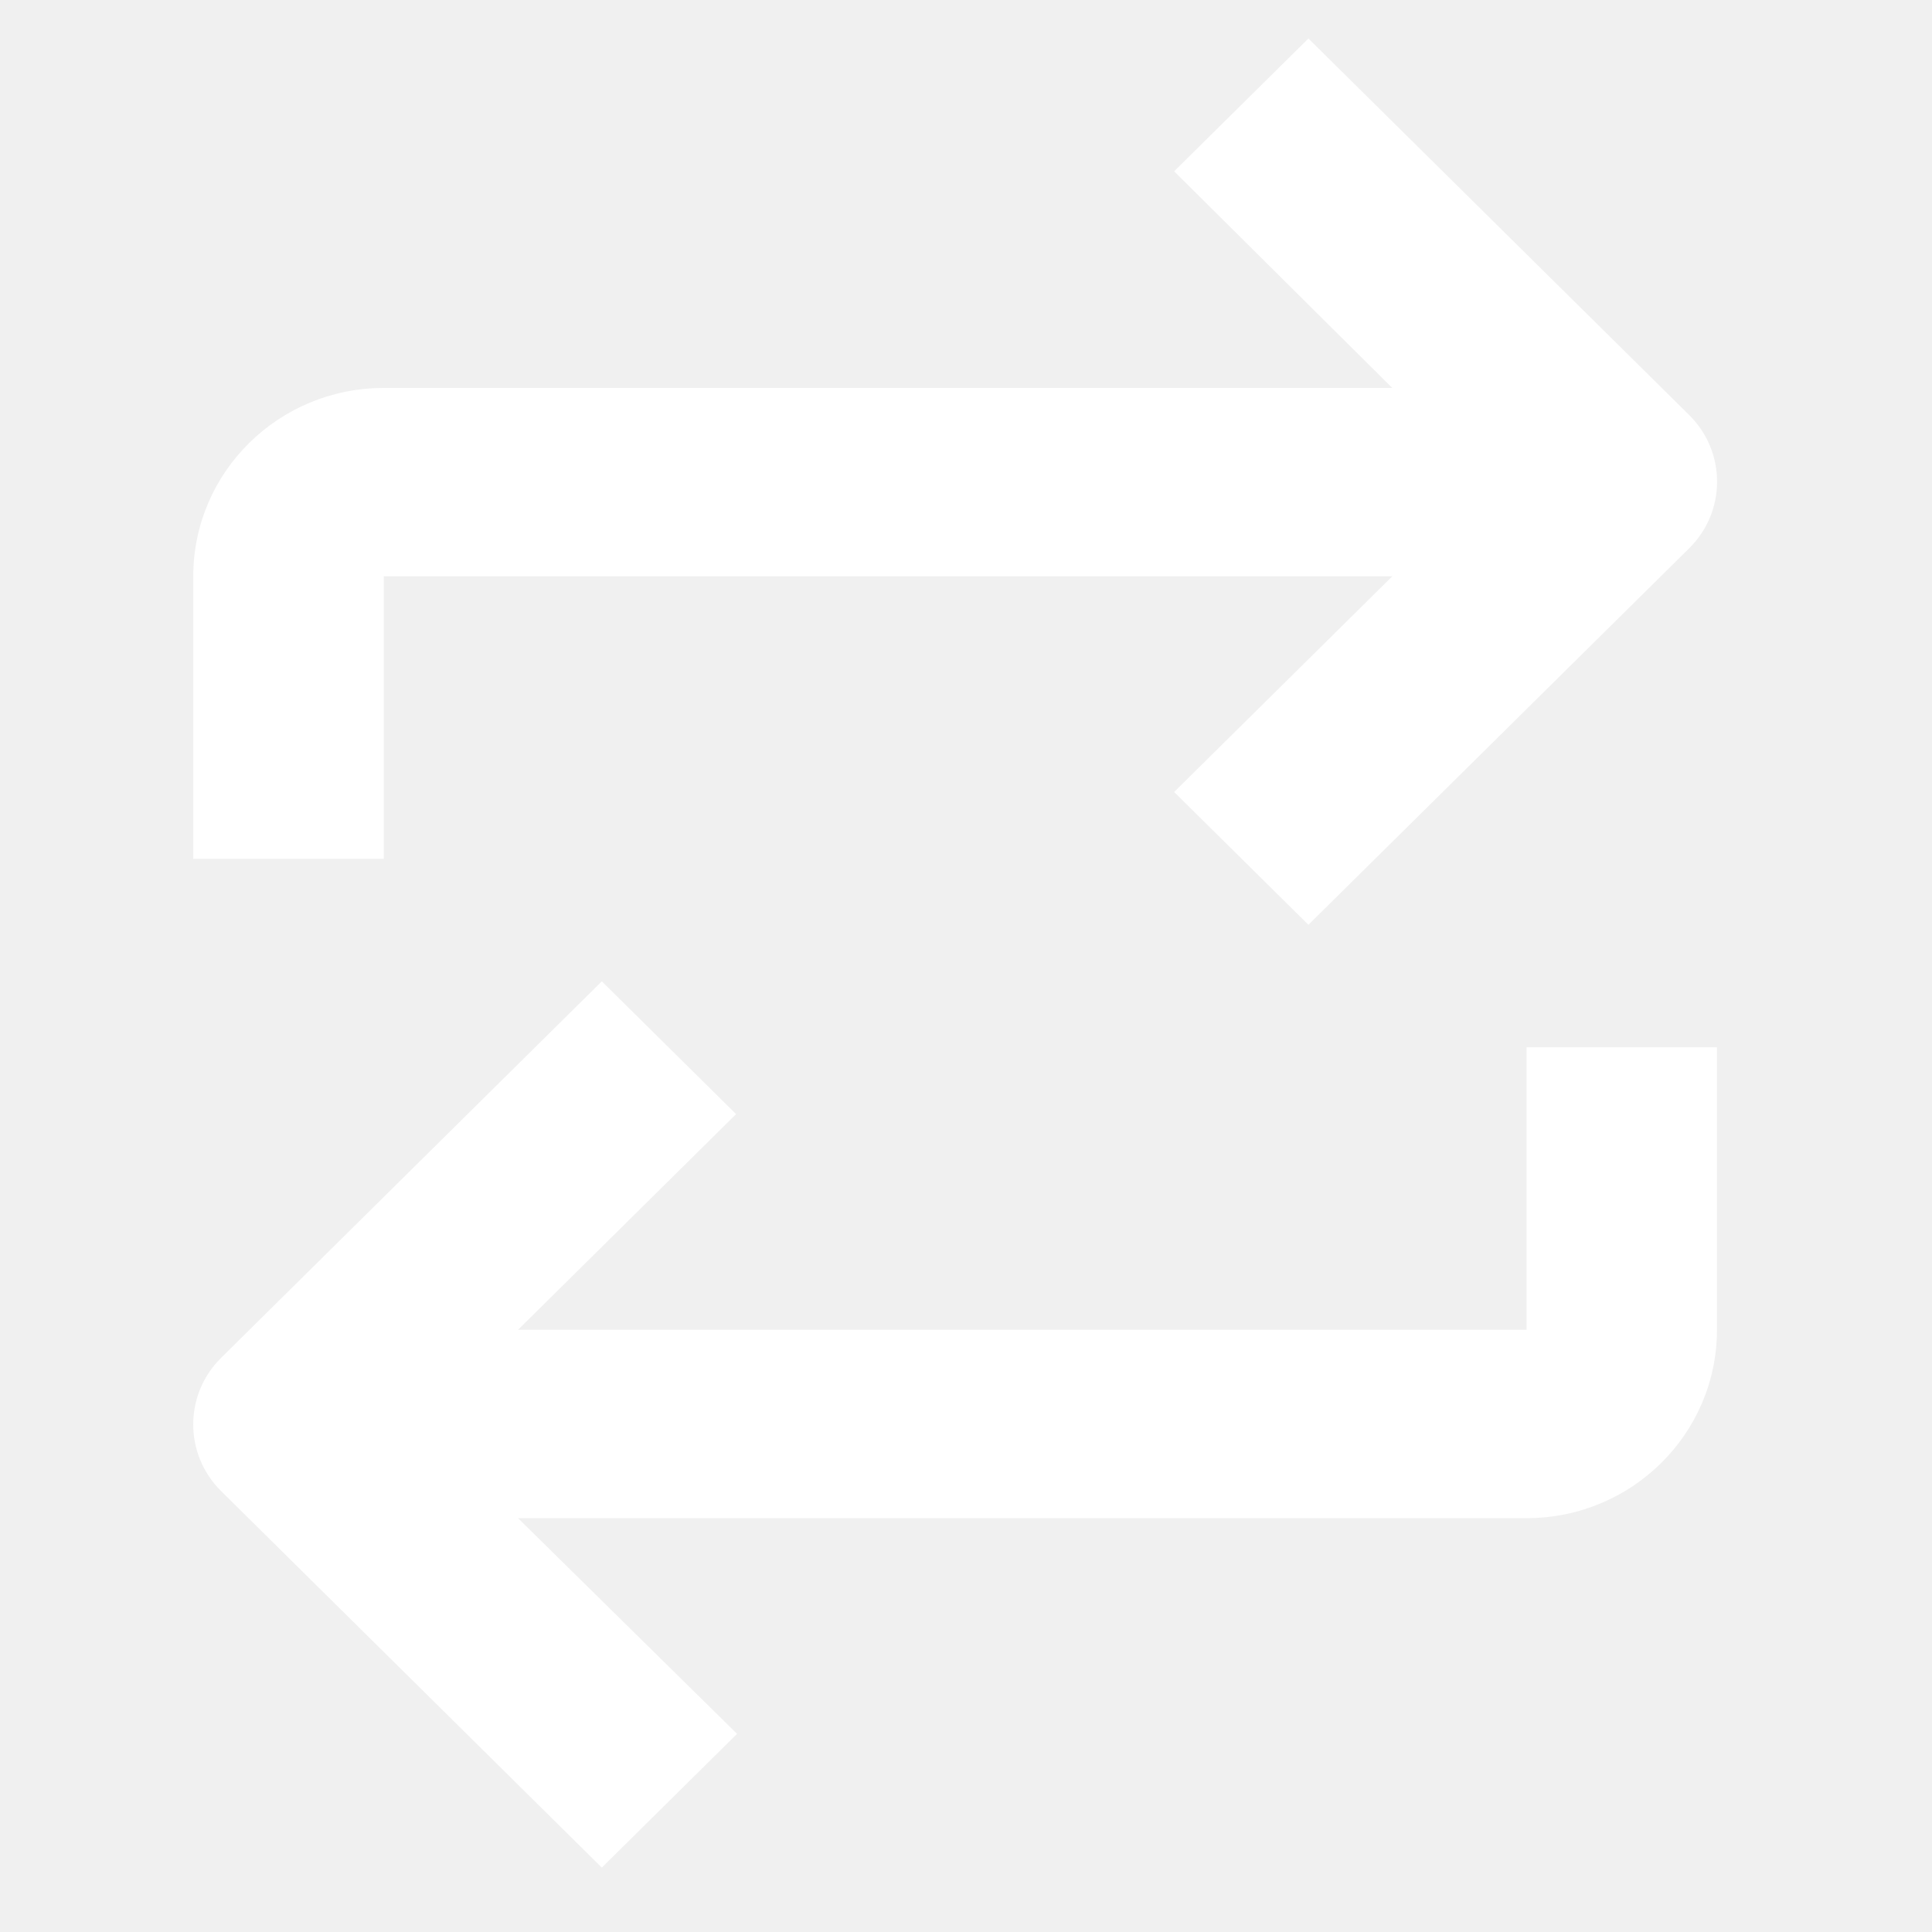
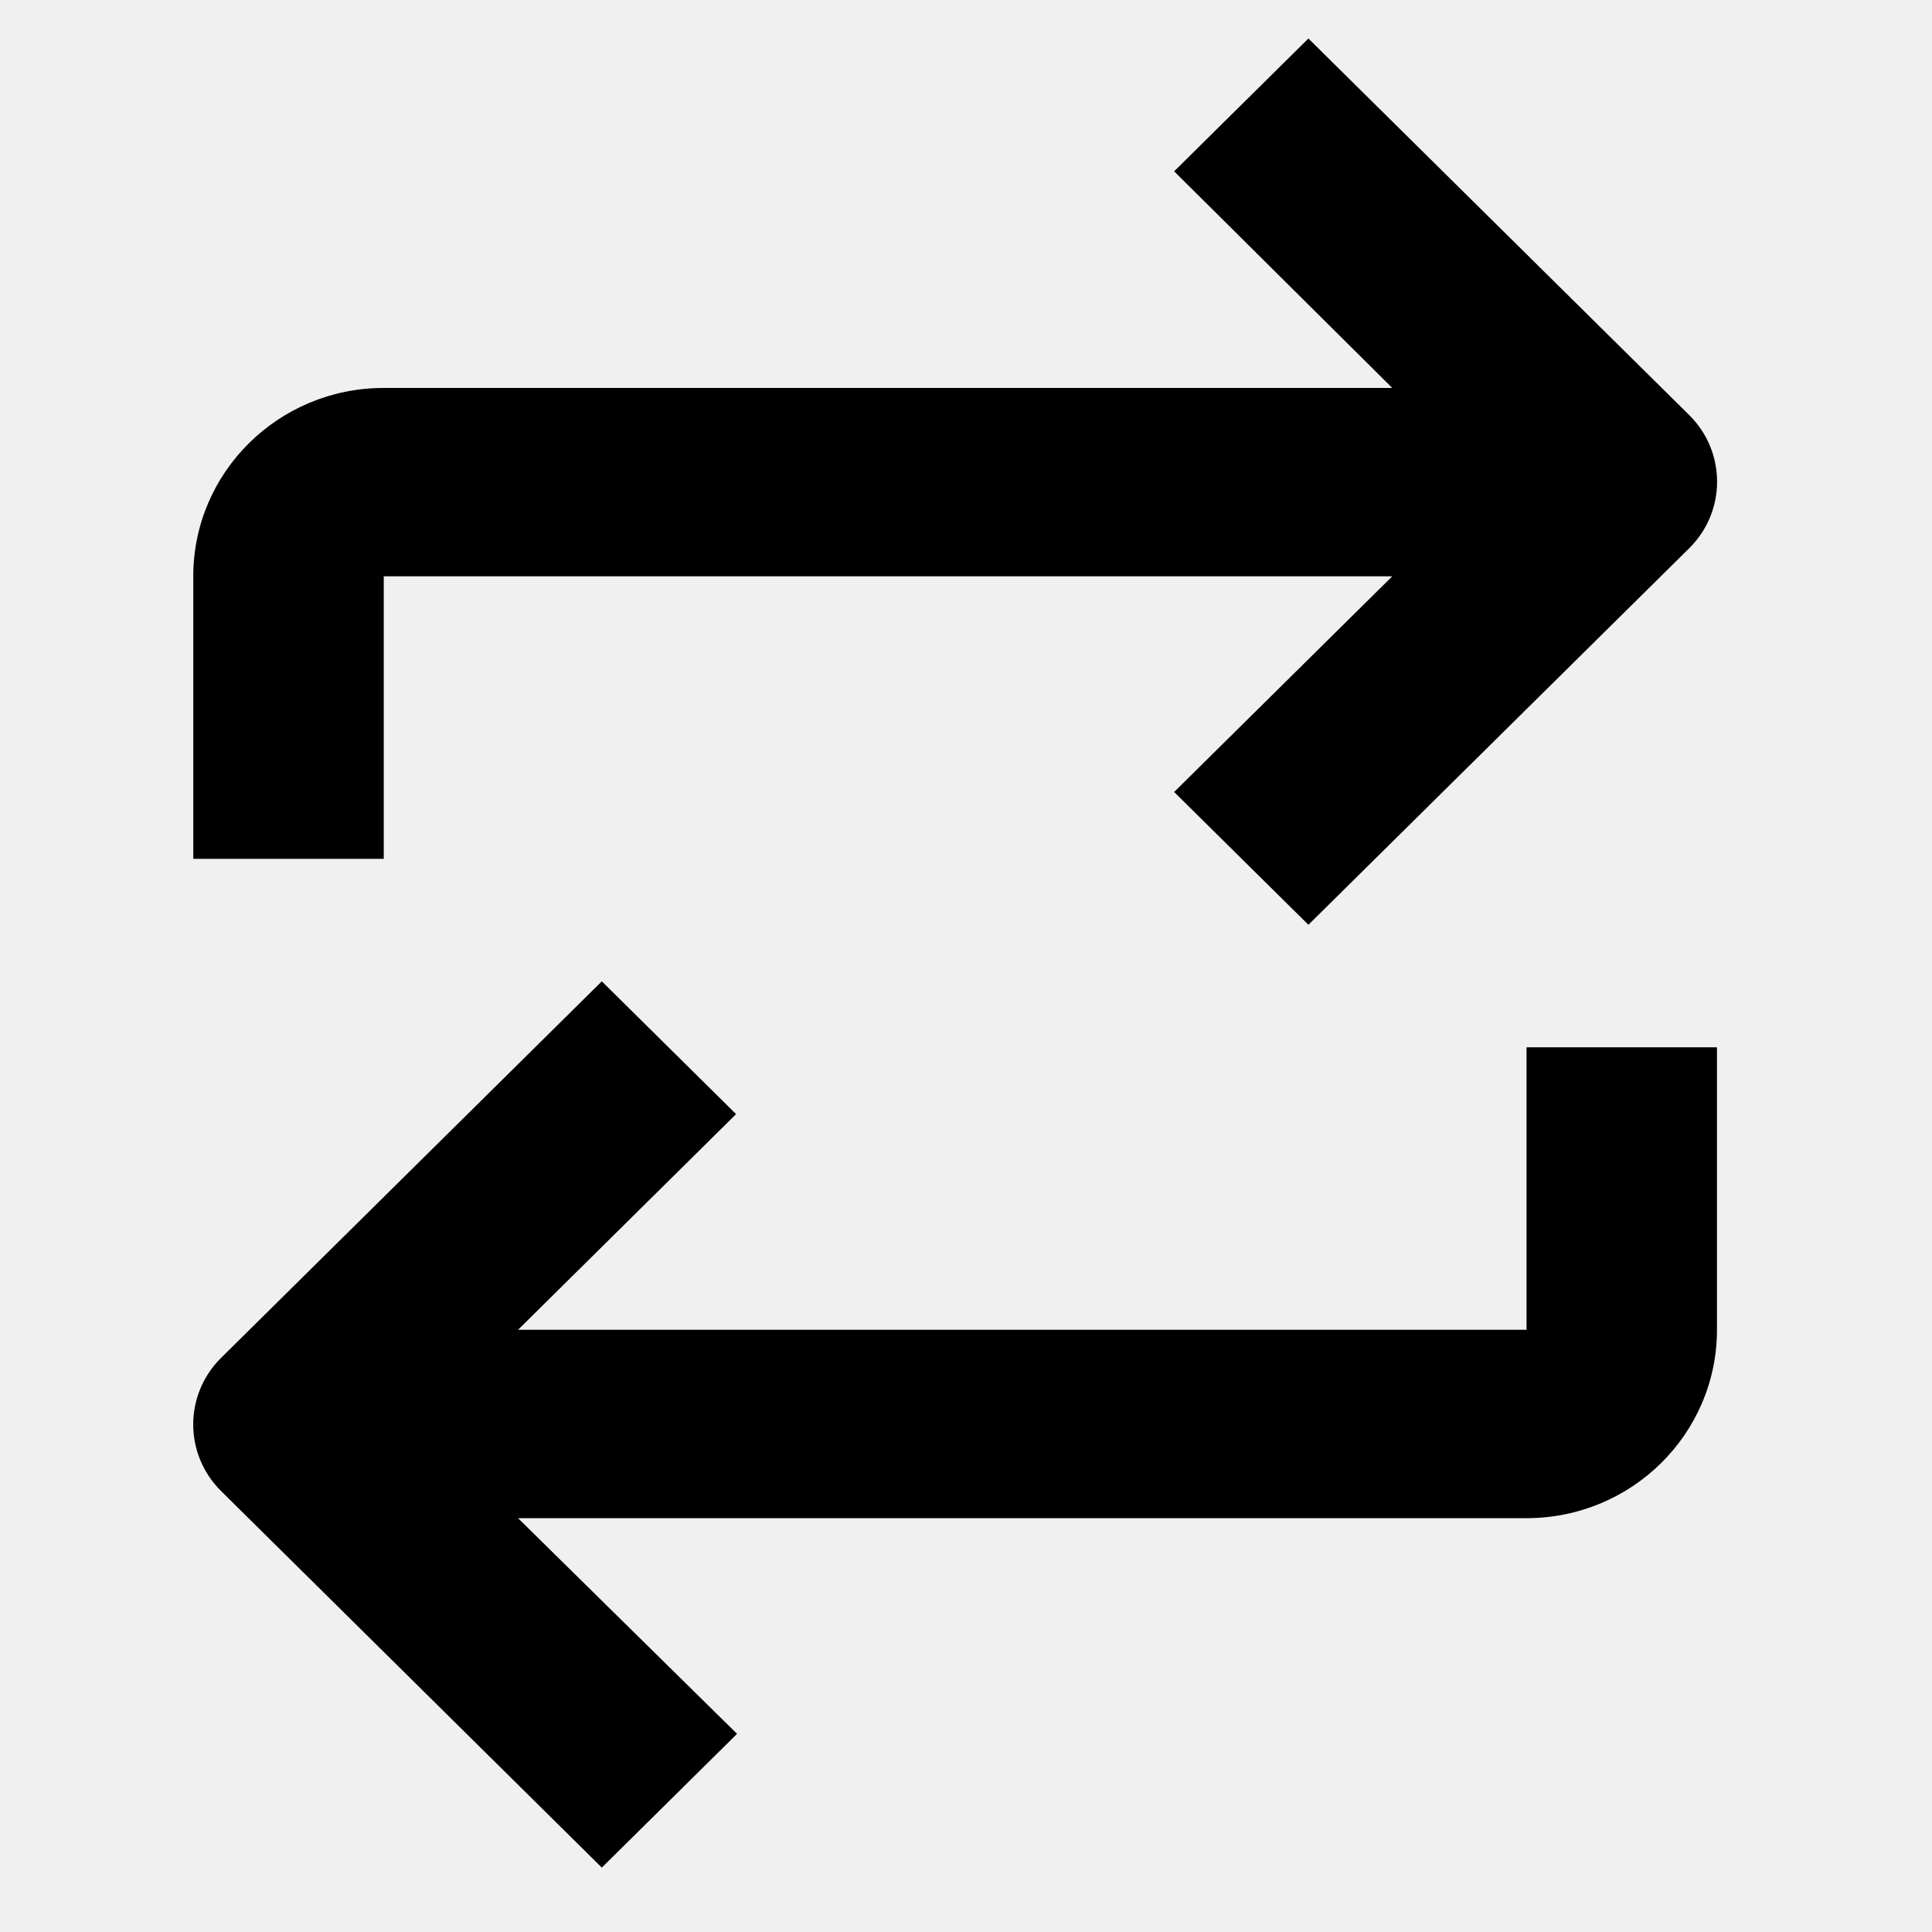
<svg xmlns="http://www.w3.org/2000/svg" width="30" height="30" viewBox="0 0 30 30" fill="none">
-   <path fill-rule="evenodd" clip-rule="evenodd" d="M9.345 29L11.445 26.923L8.044 23.574L23.704 23.574C25.337 23.574 26.661 22.265 26.661 20.649V16.262H23.704V20.649H8.044L11.43 17.3L9.345 15.238L3.43 21.088C2.857 21.658 2.857 22.579 3.43 23.15L9.345 29Z" fill="white" />
-   <path fill-rule="evenodd" clip-rule="evenodd" d="M5.959 8.949L21.619 8.949L18.232 12.298L20.317 14.36L26.233 8.51C26.806 7.94 26.806 7.019 26.233 6.448L20.317 0.598L18.232 2.66L21.619 6.024L5.959 6.024C4.325 6.024 3.001 7.333 3.001 8.949V13.336L5.959 13.336V8.949Z" fill="white" />
+   <path fill-rule="evenodd" clip-rule="evenodd" d="M9.345 29L11.445 26.923L8.044 23.574L23.704 23.574C25.337 23.574 26.661 22.265 26.661 20.649V16.262H23.704V20.649H8.044L11.43 17.3L9.345 15.238L3.43 21.088C2.857 21.658 2.857 22.579 3.43 23.15L9.345 29Z" fill="currentColor" />
+   <path fill-rule="evenodd" clip-rule="evenodd" d="M5.959 8.949L21.619 8.949L18.232 12.298L20.317 14.36L26.233 8.51C26.806 7.94 26.806 7.019 26.233 6.448L20.317 0.598L18.232 2.66L21.619 6.024L5.959 6.024C4.325 6.024 3.001 7.333 3.001 8.949V13.336L5.959 13.336V8.949Z" fill="currentColor" />
</svg>
